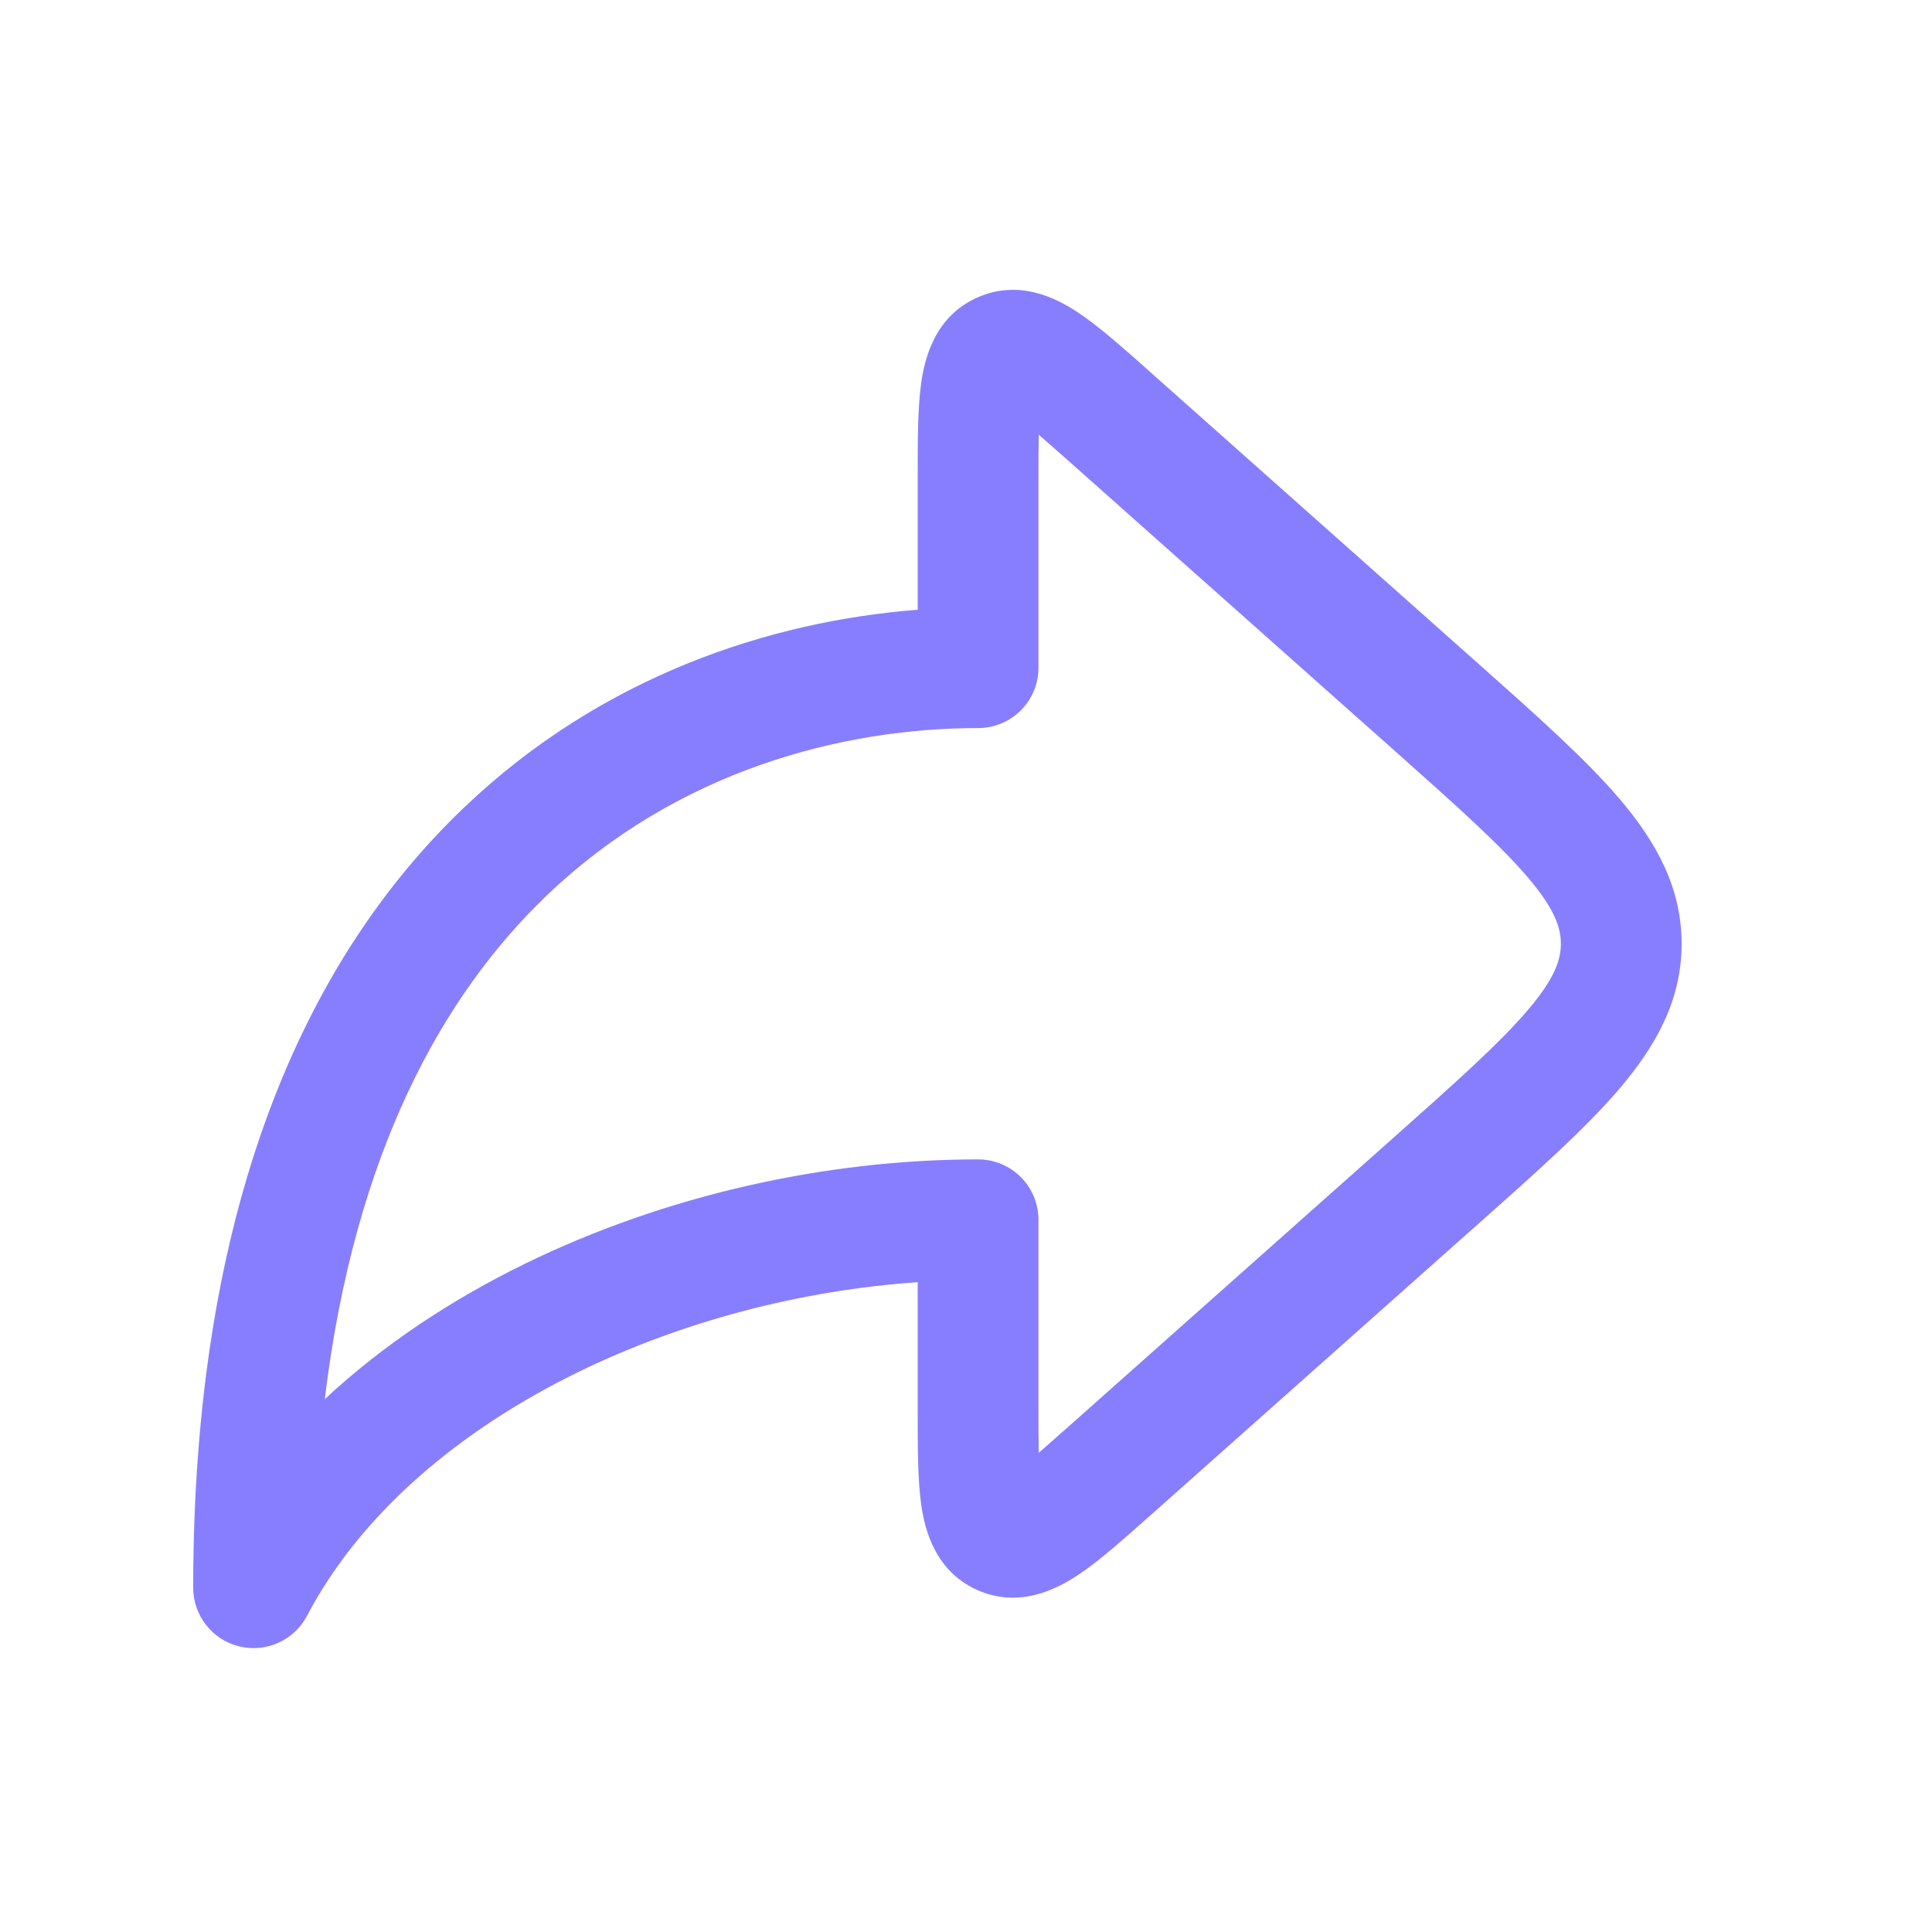
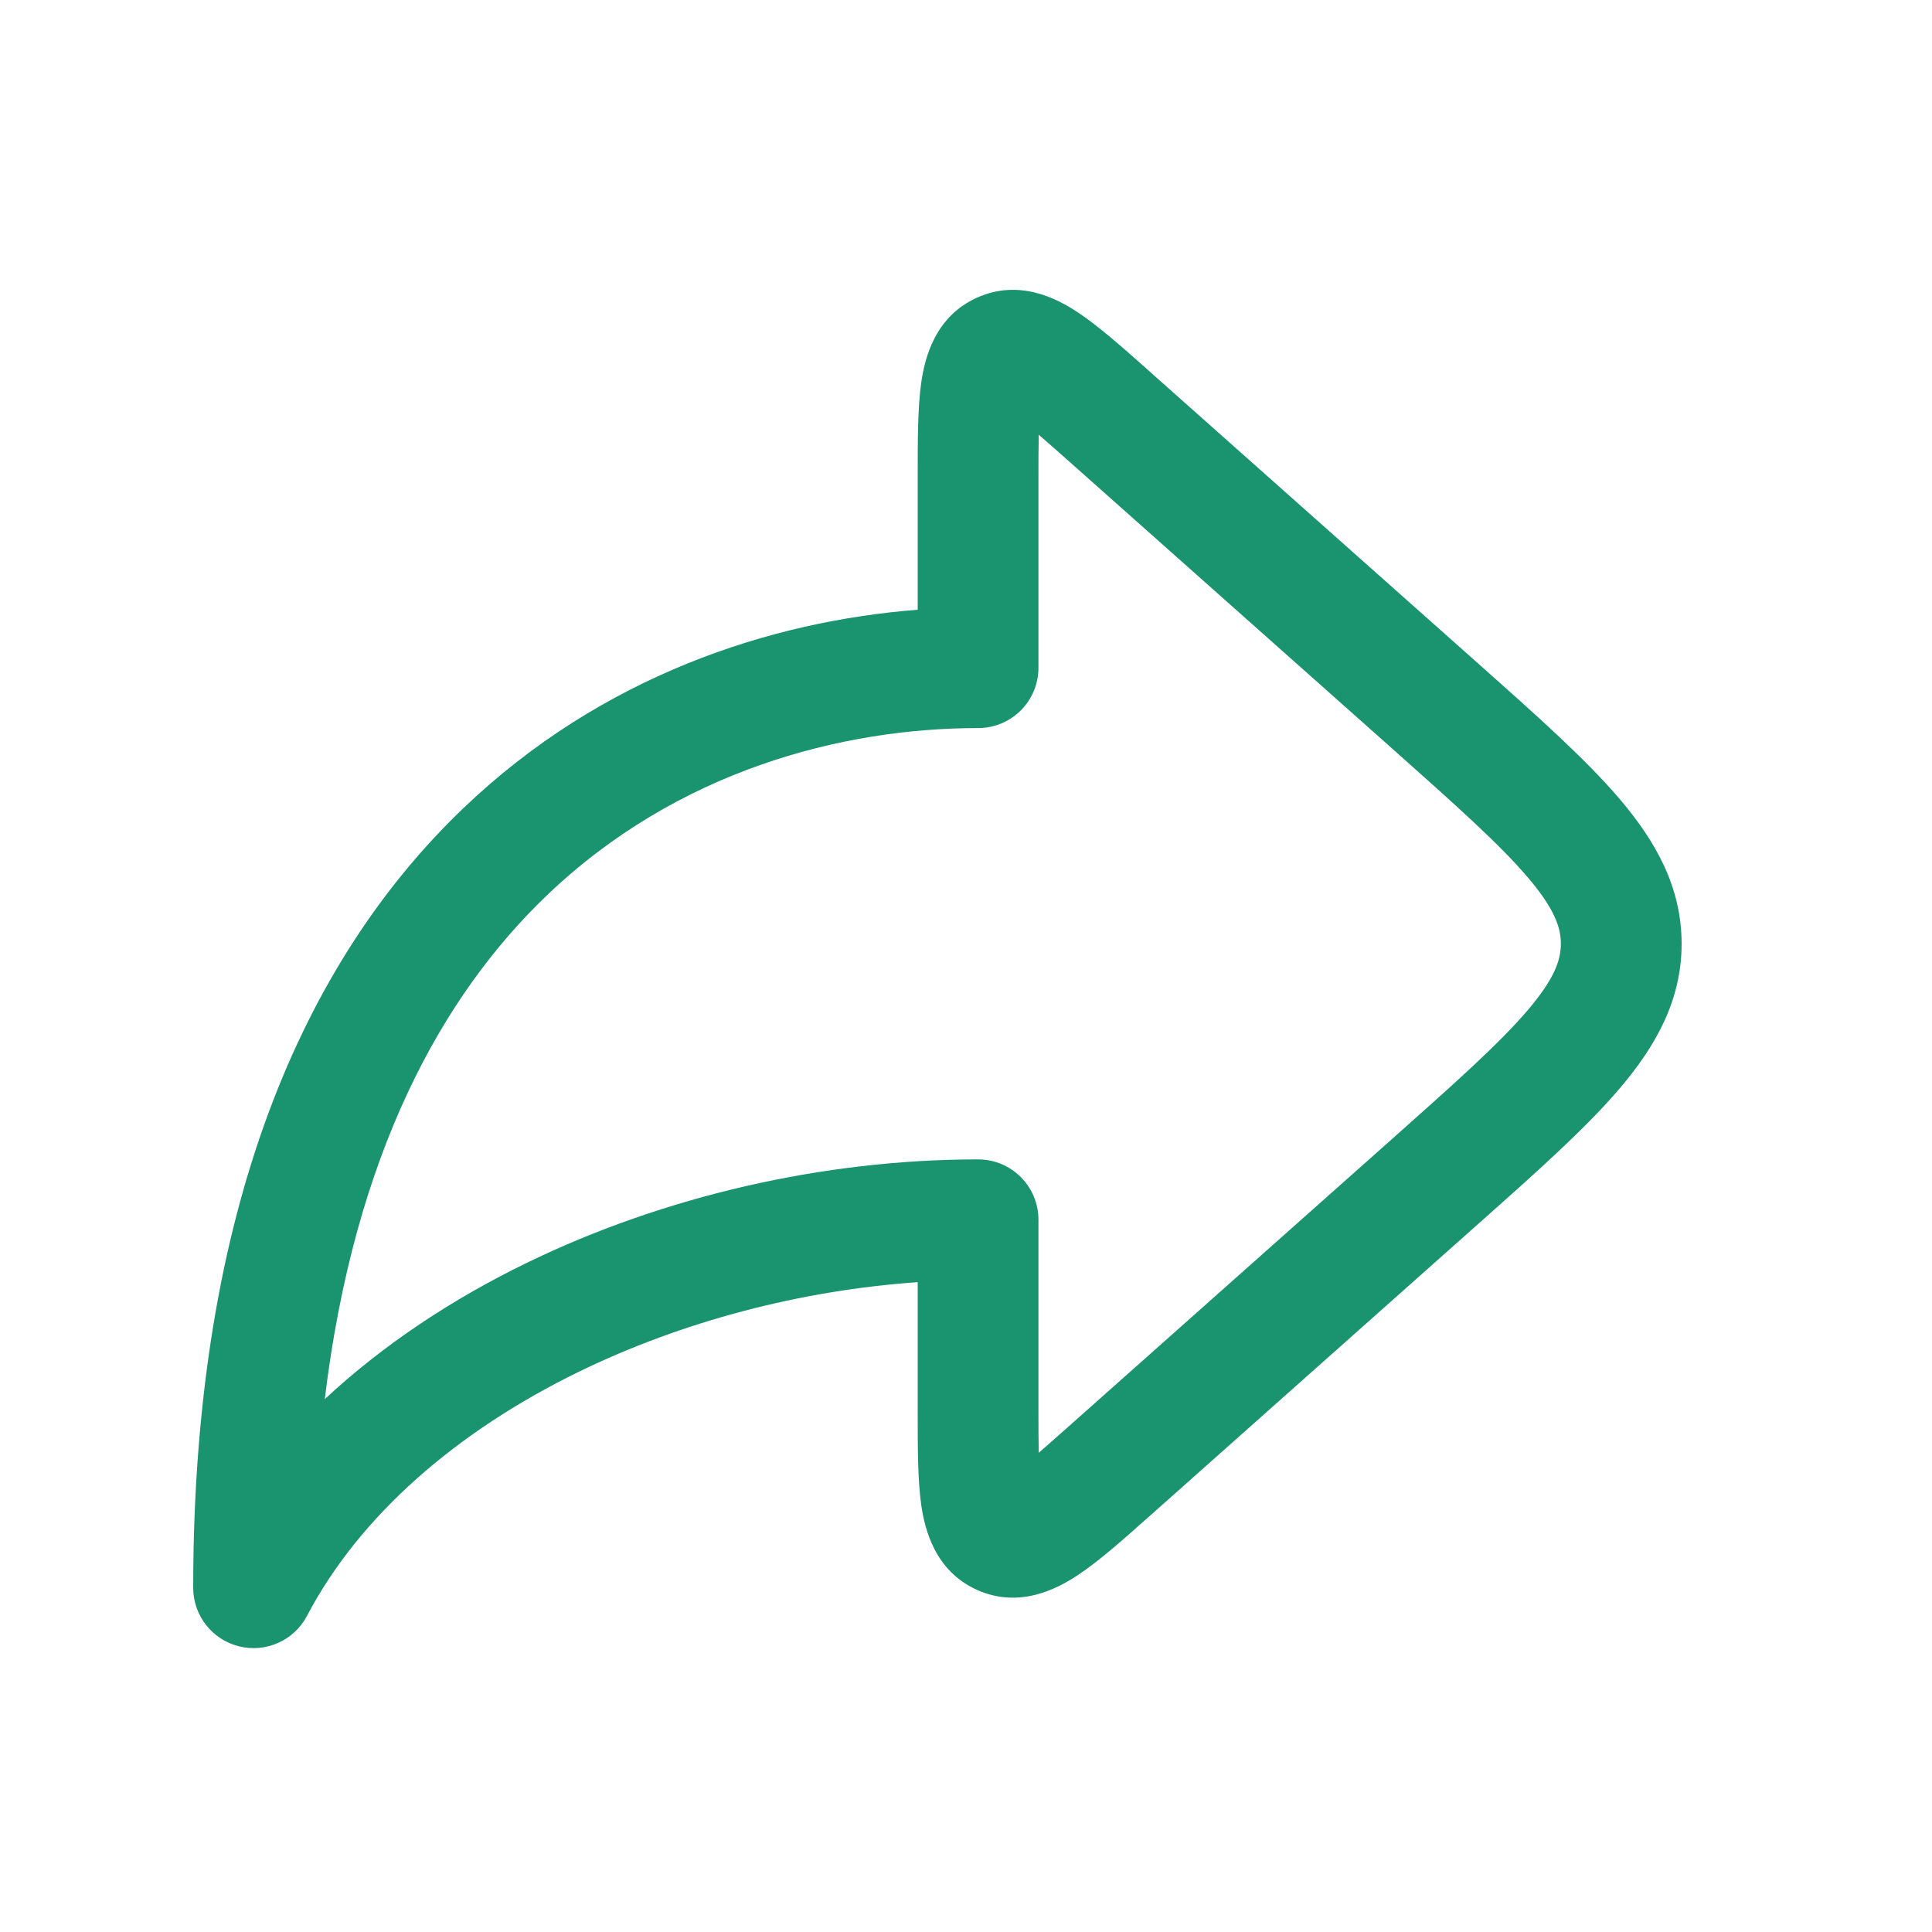
<svg xmlns="http://www.w3.org/2000/svg" width="20" height="20" viewBox="0 0 20 20" fill="none">
-   <path fill-rule="evenodd" clip-rule="evenodd" d="M11.895 3.84C11.906 3.85 11.916 3.859 11.927 3.869L15.272 6.842C15.896 7.397 16.414 7.856 16.769 8.274C17.142 8.713 17.408 9.185 17.408 9.77C17.408 10.354 17.142 10.826 16.769 11.265C16.414 11.683 15.896 12.143 15.272 12.697L11.927 15.671C11.916 15.68 11.906 15.69 11.895 15.699C11.625 15.94 11.372 16.164 11.154 16.308C10.94 16.449 10.551 16.654 10.115 16.459C9.679 16.263 9.574 15.835 9.537 15.582C9.5 15.323 9.5 14.985 9.5 14.624C9.5 14.609 9.5 14.595 9.5 14.581V13.273C8.29 13.357 7.065 13.678 5.993 14.2C4.732 14.815 3.725 15.686 3.178 16.727C3.045 16.981 2.755 17.112 2.475 17.043C2.196 16.974 2 16.724 2 16.436C2 12.502 3.151 9.94 4.797 8.366C6.232 6.993 7.98 6.43 9.5 6.312V4.959C9.5 4.944 9.5 4.93 9.5 4.916C9.5 4.554 9.5 4.216 9.537 3.958C9.574 3.704 9.679 3.276 10.115 3.081C10.551 2.885 10.94 3.09 11.154 3.231C11.372 3.375 11.625 3.6 11.895 3.84ZM10.753 4.5C10.847 4.581 10.959 4.681 11.097 4.803L14.407 7.745C15.075 8.339 15.525 8.741 15.817 9.084C16.097 9.413 16.158 9.606 16.158 9.77C16.158 9.933 16.097 10.126 15.817 10.455C15.525 10.798 15.075 11.2 14.407 11.794L11.097 14.736C10.959 14.858 10.847 14.958 10.753 15.039C10.75 14.915 10.75 14.764 10.75 14.581V12.627C10.75 12.281 10.47 12.002 10.125 12.002C8.531 12.002 6.875 12.38 5.445 13.077C4.679 13.45 3.966 13.921 3.362 14.484C3.669 11.944 4.577 10.306 5.661 9.269C7.011 7.977 8.717 7.537 10.125 7.537C10.47 7.537 10.75 7.258 10.75 6.912V4.959C10.75 4.775 10.75 4.624 10.753 4.5Z" fill="#877EFF" />
+   <path fill-rule="evenodd" clip-rule="evenodd" d="M11.895 3.84C11.906 3.85 11.916 3.859 11.927 3.869L15.272 6.842C15.896 7.397 16.414 7.856 16.769 8.274C17.142 8.713 17.408 9.185 17.408 9.77C17.408 10.354 17.142 10.826 16.769 11.265C16.414 11.683 15.896 12.143 15.272 12.697L11.927 15.671C11.916 15.68 11.906 15.69 11.895 15.699C11.625 15.94 11.372 16.164 11.154 16.308C10.94 16.449 10.551 16.654 10.115 16.459C9.679 16.263 9.574 15.835 9.537 15.582C9.5 15.323 9.5 14.985 9.5 14.624C9.5 14.609 9.5 14.595 9.5 14.581V13.273C8.29 13.357 7.065 13.678 5.993 14.2C4.732 14.815 3.725 15.686 3.178 16.727C3.045 16.981 2.755 17.112 2.475 17.043C2.196 16.974 2 16.724 2 16.436C2 12.502 3.151 9.94 4.797 8.366C6.232 6.993 7.98 6.43 9.5 6.312V4.959C9.5 4.944 9.5 4.93 9.5 4.916C9.5 4.554 9.5 4.216 9.537 3.958C9.574 3.704 9.679 3.276 10.115 3.081C10.551 2.885 10.94 3.09 11.154 3.231C11.372 3.375 11.625 3.6 11.895 3.84ZM10.753 4.5C10.847 4.581 10.959 4.681 11.097 4.803L14.407 7.745C15.075 8.339 15.525 8.741 15.817 9.084C16.097 9.413 16.158 9.606 16.158 9.77C16.158 9.933 16.097 10.126 15.817 10.455C15.525 10.798 15.075 11.2 14.407 11.794L11.097 14.736C10.959 14.858 10.847 14.958 10.753 15.039C10.75 14.915 10.75 14.764 10.75 14.581V12.627C10.75 12.281 10.47 12.002 10.125 12.002C8.531 12.002 6.875 12.38 5.445 13.077C4.679 13.45 3.966 13.921 3.362 14.484C3.669 11.944 4.577 10.306 5.661 9.269C7.011 7.977 8.717 7.537 10.125 7.537C10.47 7.537 10.75 7.258 10.75 6.912V4.959C10.75 4.775 10.75 4.624 10.753 4.5Z" fill="#1A936F" />
</svg>
